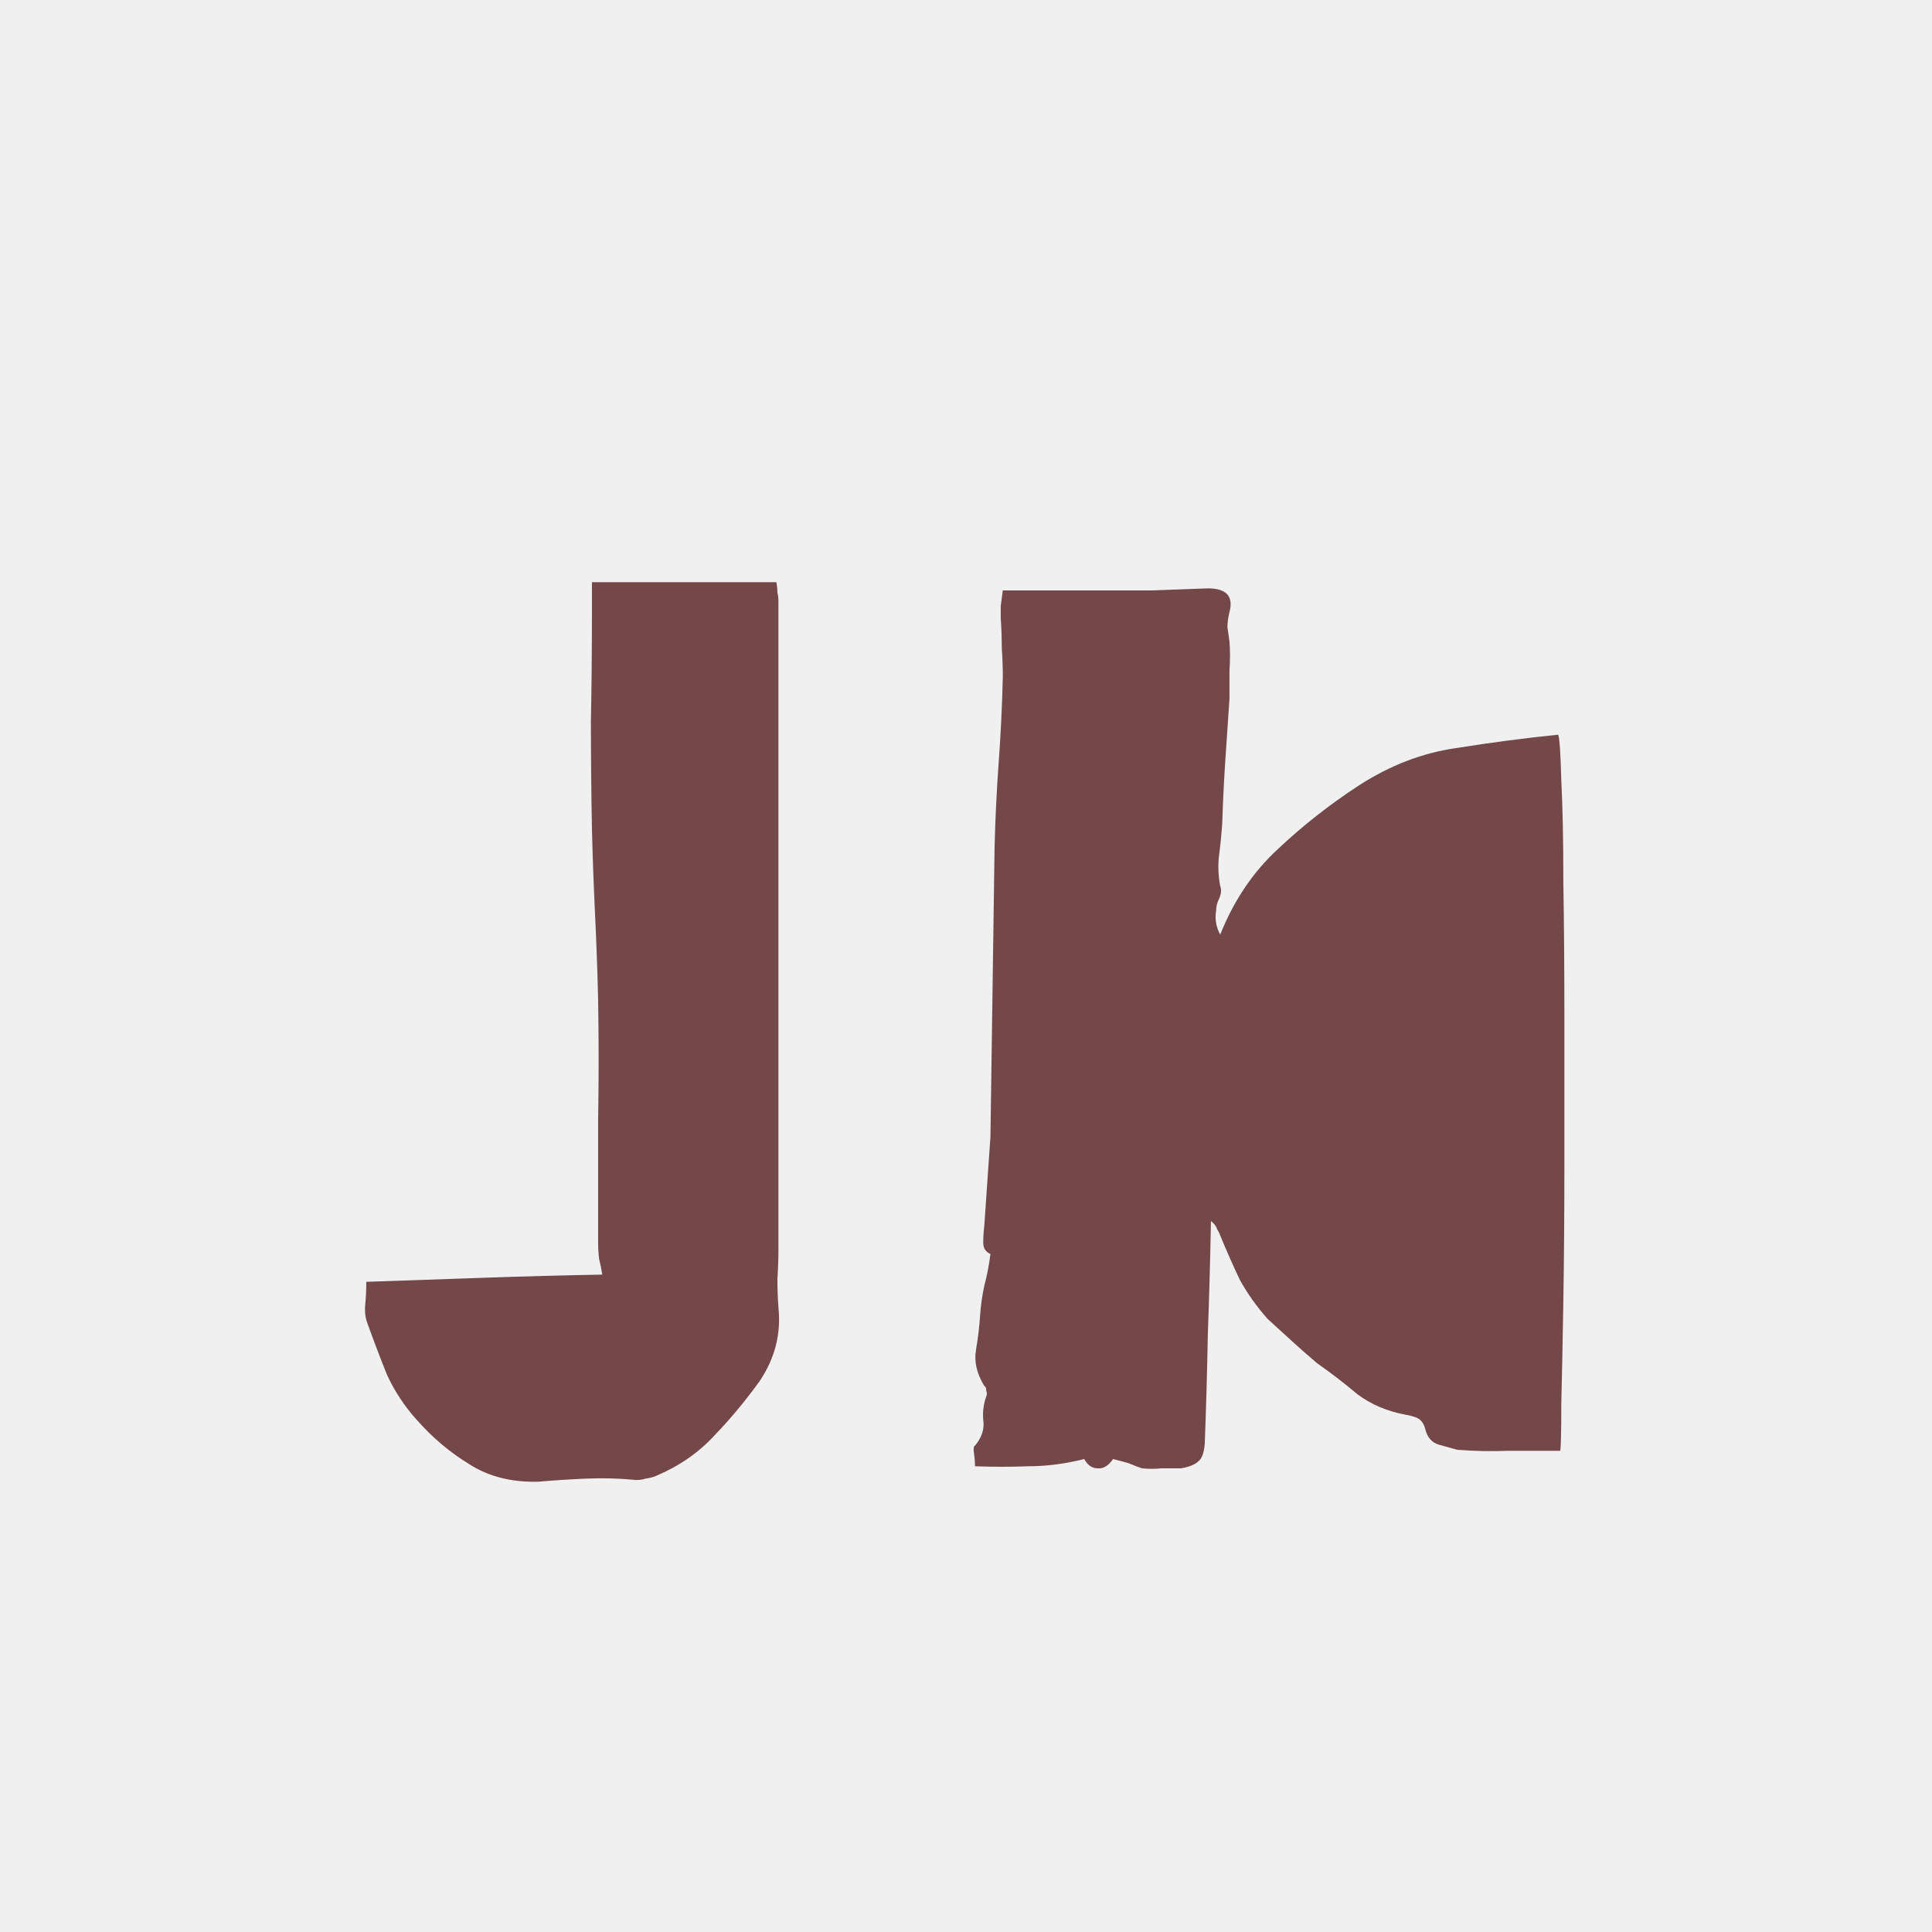
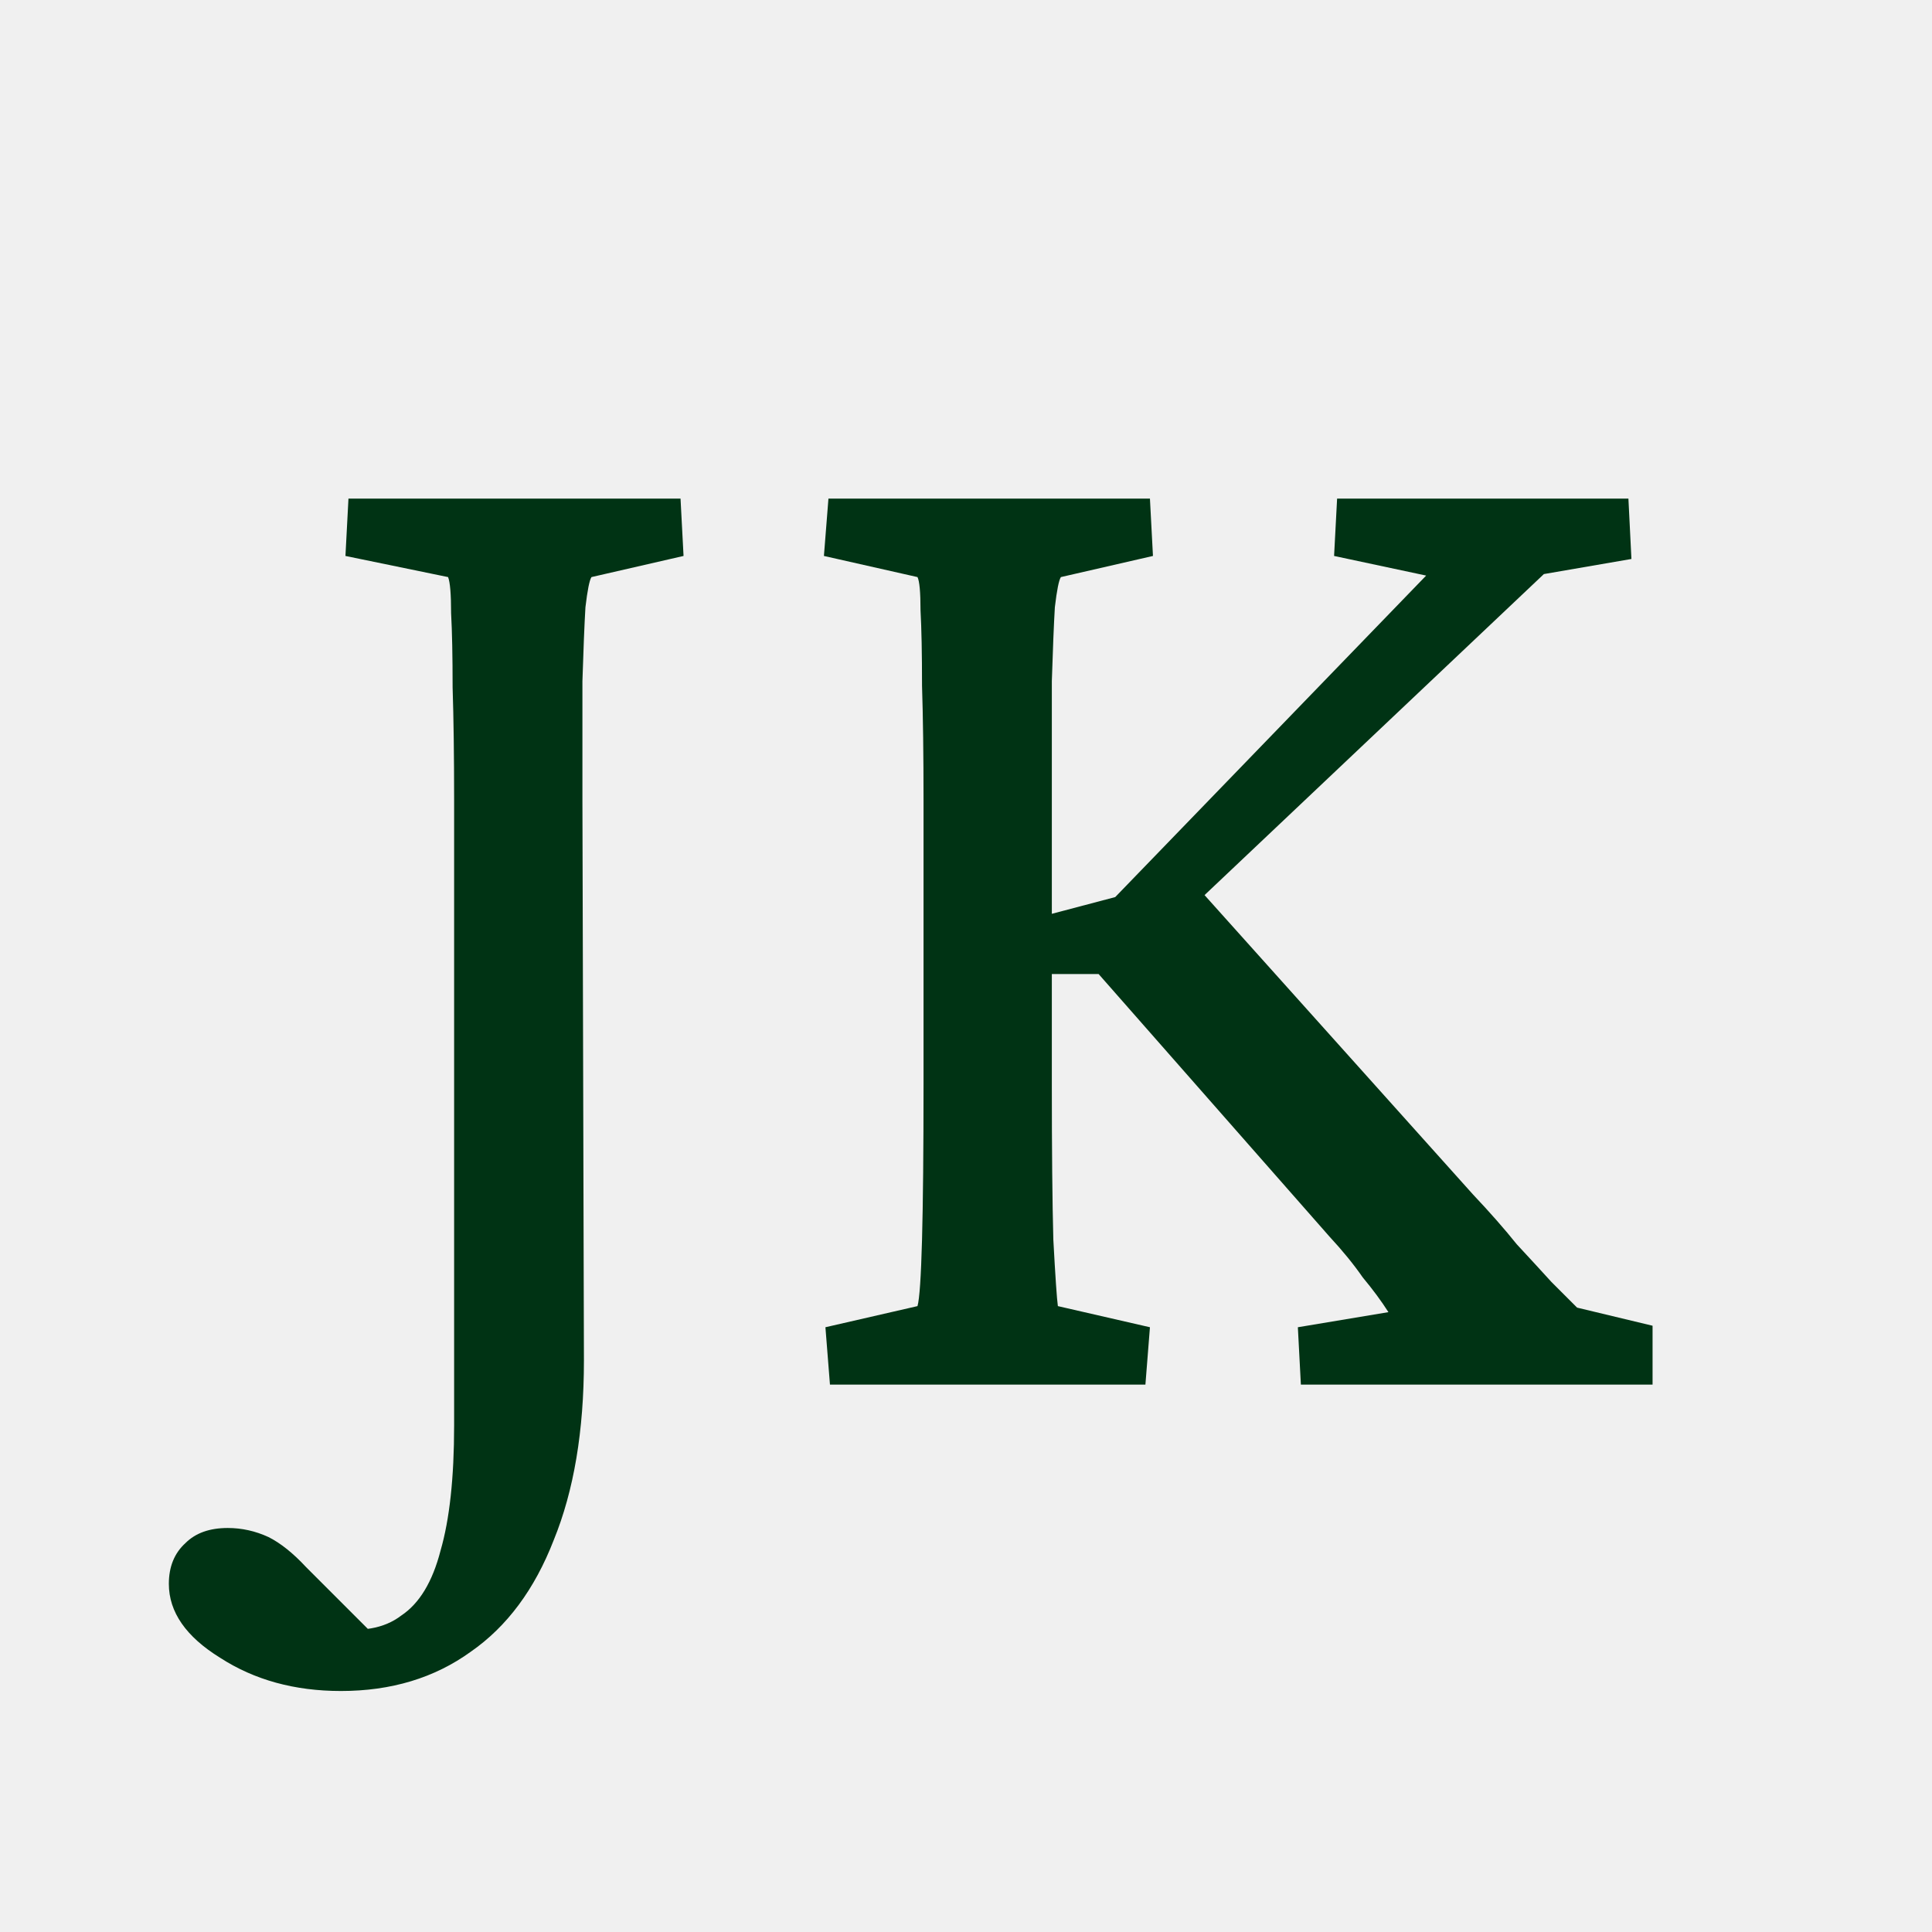
<svg xmlns="http://www.w3.org/2000/svg" width="300" height="300" viewBox="0 0 300 300" fill="none">
-   <g clip-path="url(#clip0_168_4)">
-     <path d="M101.996 229.12C101.569 229.333 100.982 229.493 100.236 229.6C99.596 229.813 98.902 229.867 98.156 229.76C95.809 229.547 93.409 229.493 90.956 229.6C88.502 229.707 86.049 229.867 83.596 230.08C79.436 230.187 75.862 229.28 72.876 227.36C69.889 225.547 67.169 223.253 64.716 220.48C62.796 218.347 61.249 216 60.076 213.44C59.009 210.773 57.996 208.107 57.036 205.44C56.716 204.587 56.609 203.627 56.716 202.56C56.822 201.493 56.876 200.32 56.876 199.04C63.169 198.827 69.356 198.613 75.436 198.4C81.516 198.187 87.542 198.027 93.516 197.92C93.409 197.173 93.249 196.373 93.036 195.52C92.929 194.667 92.876 193.813 92.876 192.96C92.876 186.667 92.876 180.373 92.876 174.08C92.982 167.787 92.982 161.493 92.876 155.2C92.769 150.72 92.609 146.293 92.396 141.92C92.182 137.44 92.022 133.013 91.916 128.64C91.809 122.987 91.756 117.44 91.756 112C91.862 106.56 91.916 101.067 91.916 95.52V90.4H120.556C120.662 90.933 120.716 91.467 120.716 92C120.822 92.427 120.876 92.907 120.876 93.44V193.92C120.876 195.52 120.822 197.067 120.716 198.56C120.716 200.053 120.769 201.547 120.876 203.04C121.302 207.093 120.342 210.88 117.996 214.4C115.862 217.387 113.516 220.213 110.956 222.88C108.502 225.547 105.516 227.627 101.996 229.12ZM151.396 224.48C152.462 223.2 152.889 221.867 152.676 220.48C152.569 219.2 152.729 217.973 153.156 216.8C153.262 216.587 153.262 216.32 153.156 216C153.156 215.573 153.049 215.307 152.836 215.2C151.662 213.28 151.236 211.413 151.556 209.6C151.876 207.68 152.089 205.867 152.196 204.16C152.302 202.667 152.516 201.173 152.836 199.68C153.262 198.08 153.582 196.427 153.796 194.72C153.049 194.4 152.676 193.813 152.676 192.96C152.676 192.107 152.729 191.253 152.836 190.4C153.156 185.6 153.476 180.96 153.796 176.48C153.902 168.907 154.009 161.44 154.116 154.08C154.222 146.613 154.329 139.147 154.436 131.68C154.542 127.2 154.756 122.773 155.076 118.4C155.396 114.027 155.609 109.6 155.716 105.12C155.716 103.627 155.662 102.133 155.556 100.64C155.556 99.04 155.502 97.493 155.396 96C155.396 95.36 155.396 94.72 155.396 94.08C155.502 93.333 155.609 92.533 155.716 91.68H169.956C173.049 91.68 176.036 91.68 178.916 91.68C181.796 91.573 184.676 91.467 187.556 91.36C190.436 91.36 191.556 92.587 190.916 95.04C190.702 95.893 190.596 96.693 190.596 97.44C190.702 98.08 190.809 98.827 190.916 99.68C191.022 101.067 191.022 102.507 190.916 104C190.916 105.493 190.916 106.987 190.916 108.48C190.702 111.573 190.489 114.72 190.276 117.92C190.062 121.12 189.902 124.373 189.796 127.68C189.689 129.387 189.529 131.04 189.316 132.64C189.102 134.24 189.156 135.893 189.476 137.6C189.689 138.133 189.636 138.773 189.316 139.52C188.996 140.16 188.836 140.8 188.836 141.44C188.622 142.72 188.836 143.947 189.476 145.12C191.609 139.787 194.596 135.36 198.436 131.84C202.276 128.213 206.489 124.907 211.076 121.92C215.876 118.827 220.889 116.907 226.116 116.16C231.449 115.307 236.729 114.613 241.956 114.08C242.169 114.613 242.329 116.96 242.436 121.12C242.649 125.173 242.756 130.453 242.756 136.96C242.862 143.36 242.916 150.4 242.916 158.08C242.916 165.653 242.916 173.28 242.916 180.96C242.916 188.533 242.862 195.573 242.756 202.08C242.649 208.587 242.542 213.92 242.436 218.08C242.436 222.24 242.382 224.64 242.276 225.28C239.502 225.28 236.782 225.28 234.116 225.28C231.556 225.387 228.942 225.333 226.276 225.12C225.529 224.907 224.569 224.64 223.396 224.32C222.329 224 221.636 223.2 221.316 221.92C221.102 221.067 220.676 220.48 220.036 220.16C219.502 219.947 218.916 219.787 218.276 219.68C215.396 219.147 212.889 218.08 210.756 216.48C208.729 214.773 206.649 213.173 204.516 211.68C203.129 210.507 201.796 209.333 200.516 208.16C199.236 206.987 198.009 205.867 196.836 204.8C195.129 202.88 193.689 200.853 192.516 198.72C191.449 196.48 190.436 194.187 189.476 191.84C189.369 191.52 189.209 191.2 188.996 190.88C188.889 190.453 188.569 190.027 188.036 189.6C187.929 195.467 187.769 201.28 187.556 207.04C187.449 212.8 187.289 218.507 187.076 224.16C186.969 225.547 186.649 226.453 186.116 226.88C185.582 227.413 184.676 227.787 183.396 228C182.329 228 181.316 228 180.356 228C179.396 228.107 178.382 228.107 177.316 228C176.676 227.787 175.982 227.52 175.236 227.2C174.489 226.987 173.689 226.773 172.836 226.56C172.089 227.627 171.289 228.107 170.436 228C169.582 228 168.889 227.52 168.356 226.56C165.369 227.307 162.489 227.68 159.716 227.68C156.942 227.787 154.169 227.787 151.396 227.68C151.396 227.04 151.342 226.347 151.236 225.6C151.129 224.96 151.182 224.587 151.396 224.48Z" fill="#744848" />
+   <g clip-path="url(#clip0_168_2)">
+     <path d="M91.844 89.609C91.531 90.078 91.219 91.641 90.906 94.297C90.75 96.953 90.594 100.781 90.438 105.781C90.438 110.625 90.438 116.797 90.438 124.297L90.672 211.25C90.672 222.188 89.109 231.484 85.984 239.141C83.016 246.797 78.719 252.578 73.094 256.484C67.469 260.547 60.75 262.578 52.938 262.578C45.75 262.578 39.5 260.859 34.188 257.422C28.875 254.141 26.219 250.312 26.219 245.938C26.219 243.281 27.078 241.172 28.797 239.609C30.359 238.047 32.547 237.266 35.359 237.266C37.547 237.266 39.656 237.734 41.688 238.672C43.562 239.609 45.516 241.172 47.547 243.359L59.734 255.547L51.531 252.734C56.062 253.516 59.656 252.891 62.312 250.859C65.125 248.984 67.156 245.625 68.406 240.781C69.812 235.938 70.516 229.453 70.516 221.328V124.297C70.516 117.422 70.438 111.562 70.281 106.719C70.281 101.875 70.203 98.047 70.047 95.234C70.047 92.266 69.891 90.391 69.578 89.609L53.641 86.328L54.109 77.422H105.672L106.141 86.328L91.844 89.609ZM202 215L201.531 206.094L215.594 203.75C214.5 202.031 213.172 200.234 211.609 198.359C210.203 196.328 208.484 194.219 206.453 192.031L170.594 151.25H160.75V142.578L173.172 139.297L221.453 89.375L207.156 86.328L207.625 77.422H252.859L253.328 86.797L239.734 89.141L183.25 142.578L183.953 135.547L228.719 185.469C231.375 188.281 233.641 190.859 235.516 193.203C237.547 195.391 239.344 197.344 240.906 199.062C242.469 200.625 243.797 201.953 244.891 203.047L256.609 205.859V215H202ZM128.875 215L128.172 206.094L142.469 202.812C142.781 201.719 143.016 198.281 143.172 192.5C143.328 186.719 143.406 178.672 143.406 168.359V124.297C143.406 117.266 143.328 111.328 143.172 106.484C143.172 101.484 143.094 97.578 142.938 94.766C142.938 91.953 142.781 90.234 142.469 89.609L127.938 86.328L128.641 77.422H178.562L179.031 86.328L164.734 89.609C164.422 90.078 164.109 91.641 163.797 94.297C163.641 96.953 163.484 100.781 163.328 105.781C163.328 110.625 163.328 116.797 163.328 124.297V168.359C163.328 178.672 163.406 186.719 163.562 192.5C163.875 198.281 164.109 201.719 164.266 202.812L178.562 206.094L177.859 215H128.875Z" fill="#003314" />
  </g>
  <defs>
-     <clipPath id="clip0_168_4">
+     <clipPath id="clip0_168_2">
      <rect width="300" height="300" fill="white" />
    </clipPath>
  </defs>
</svg>
